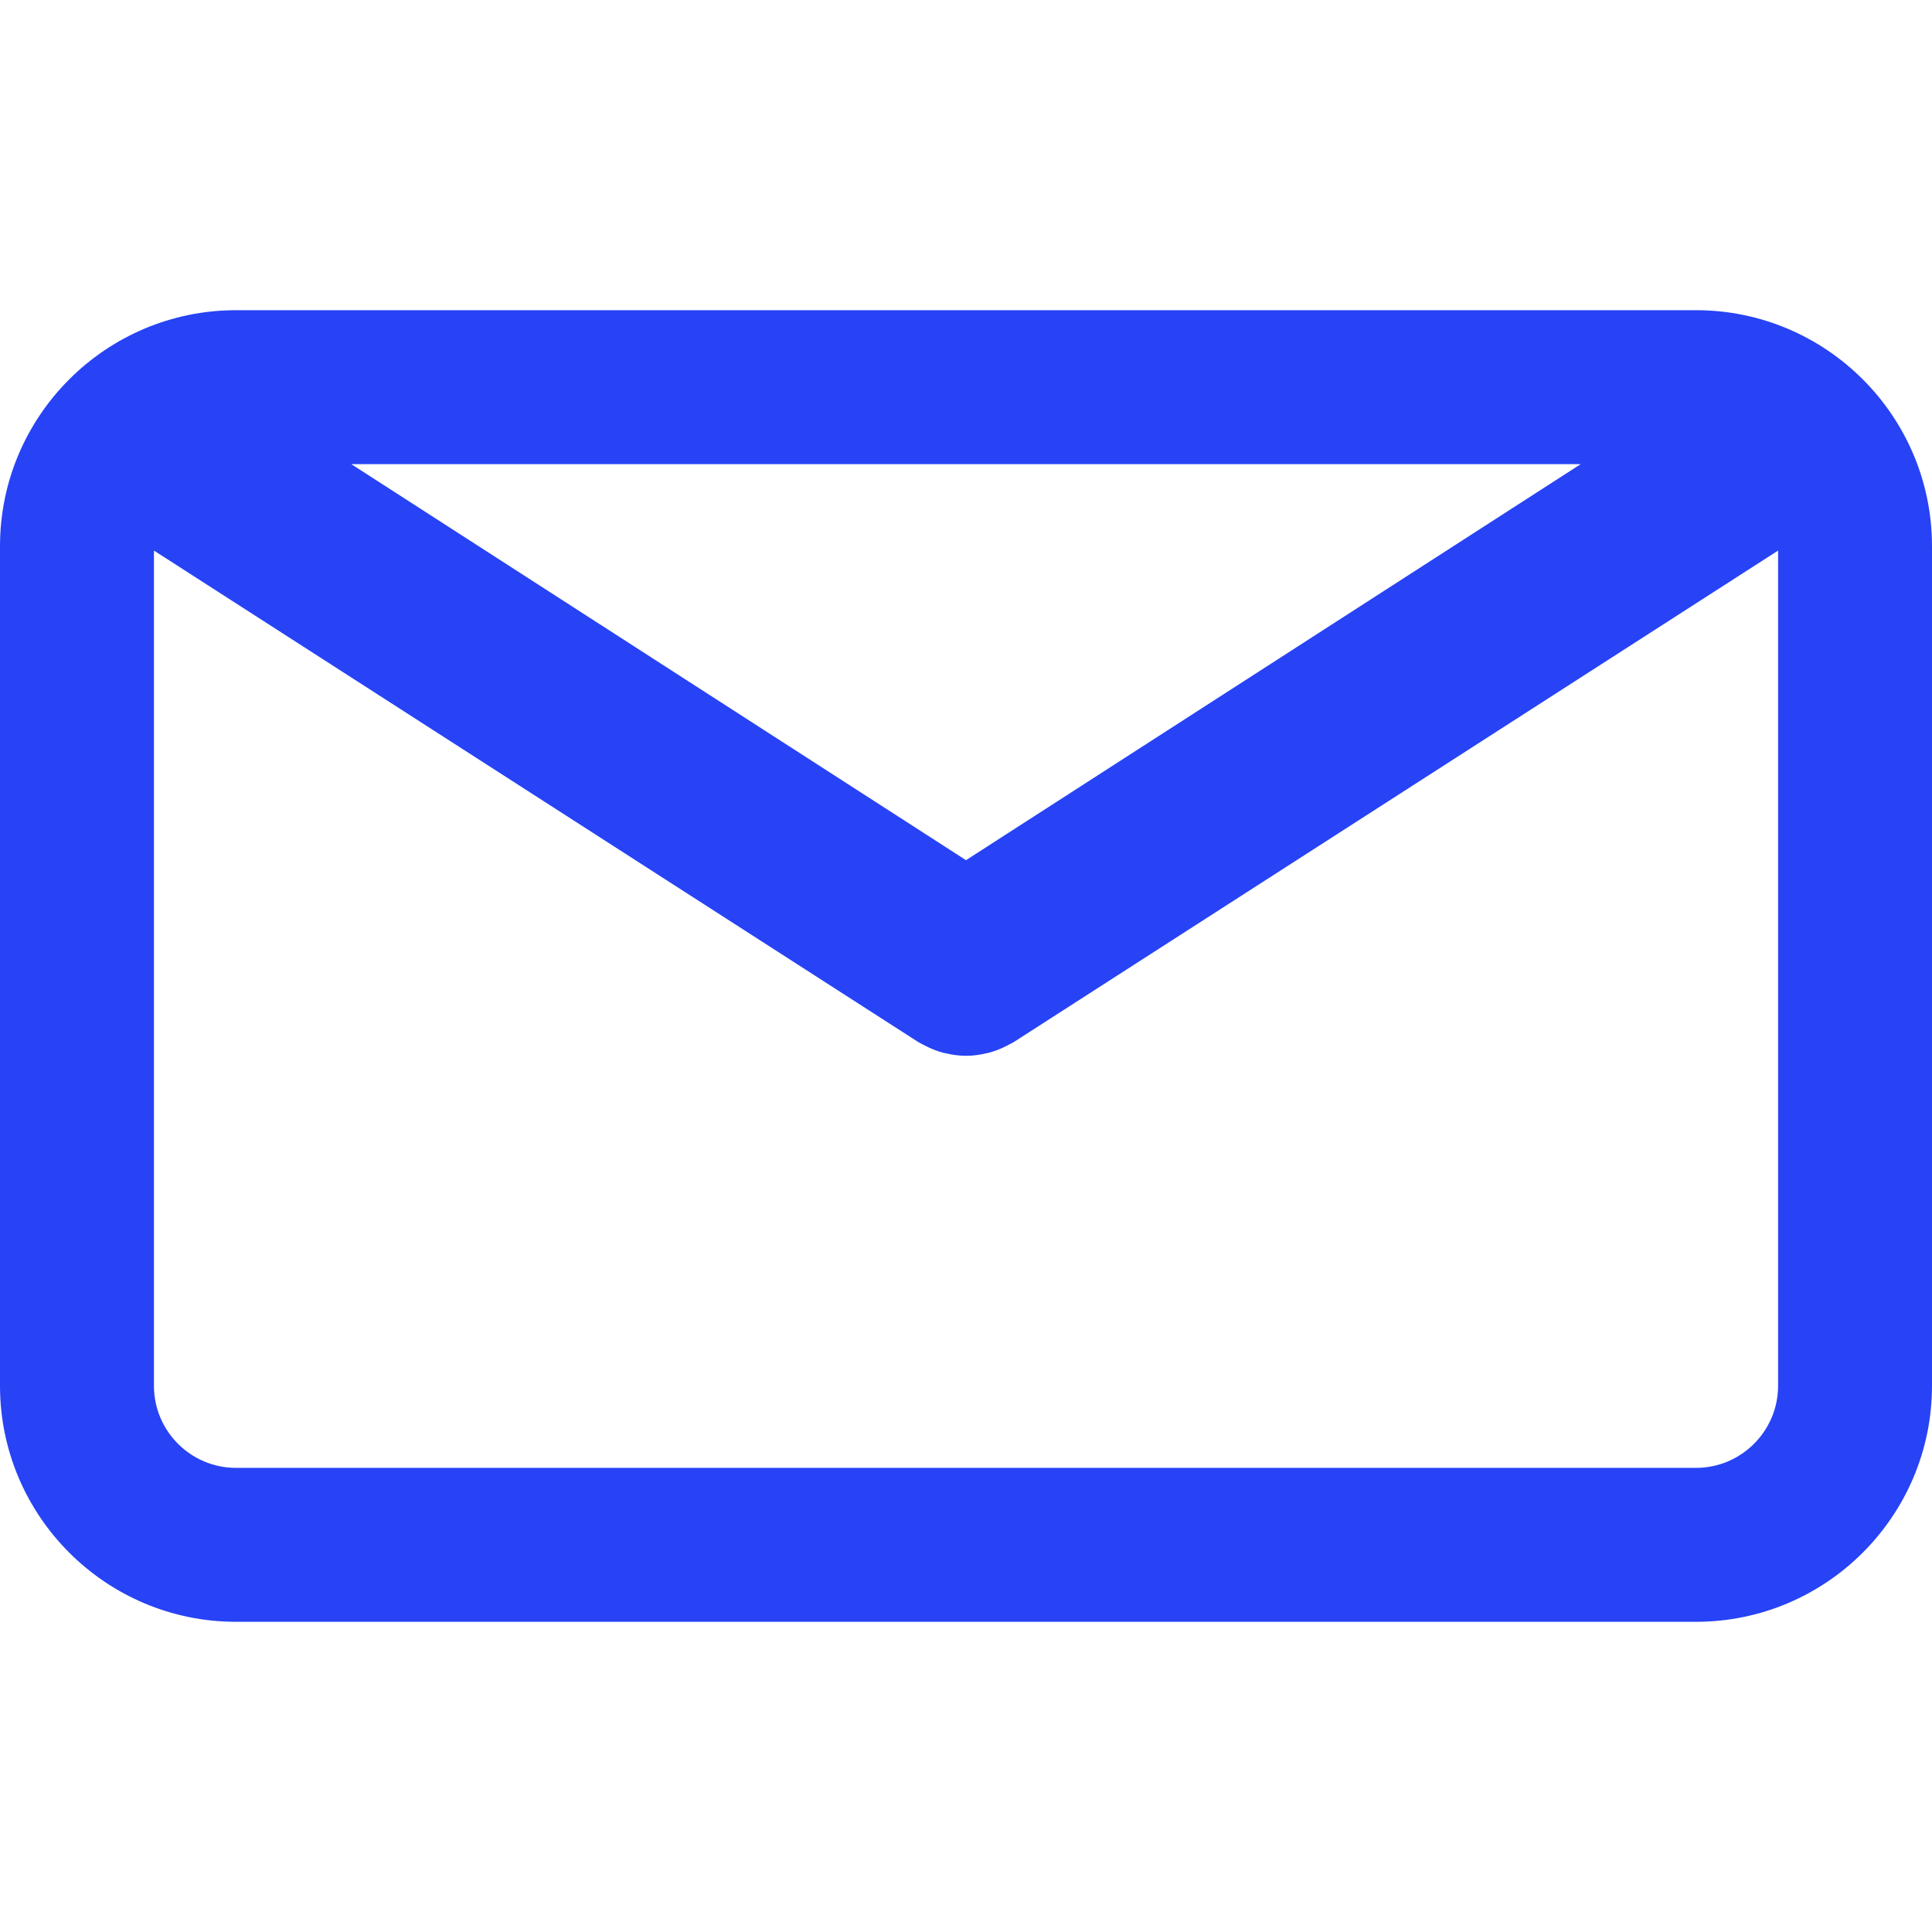
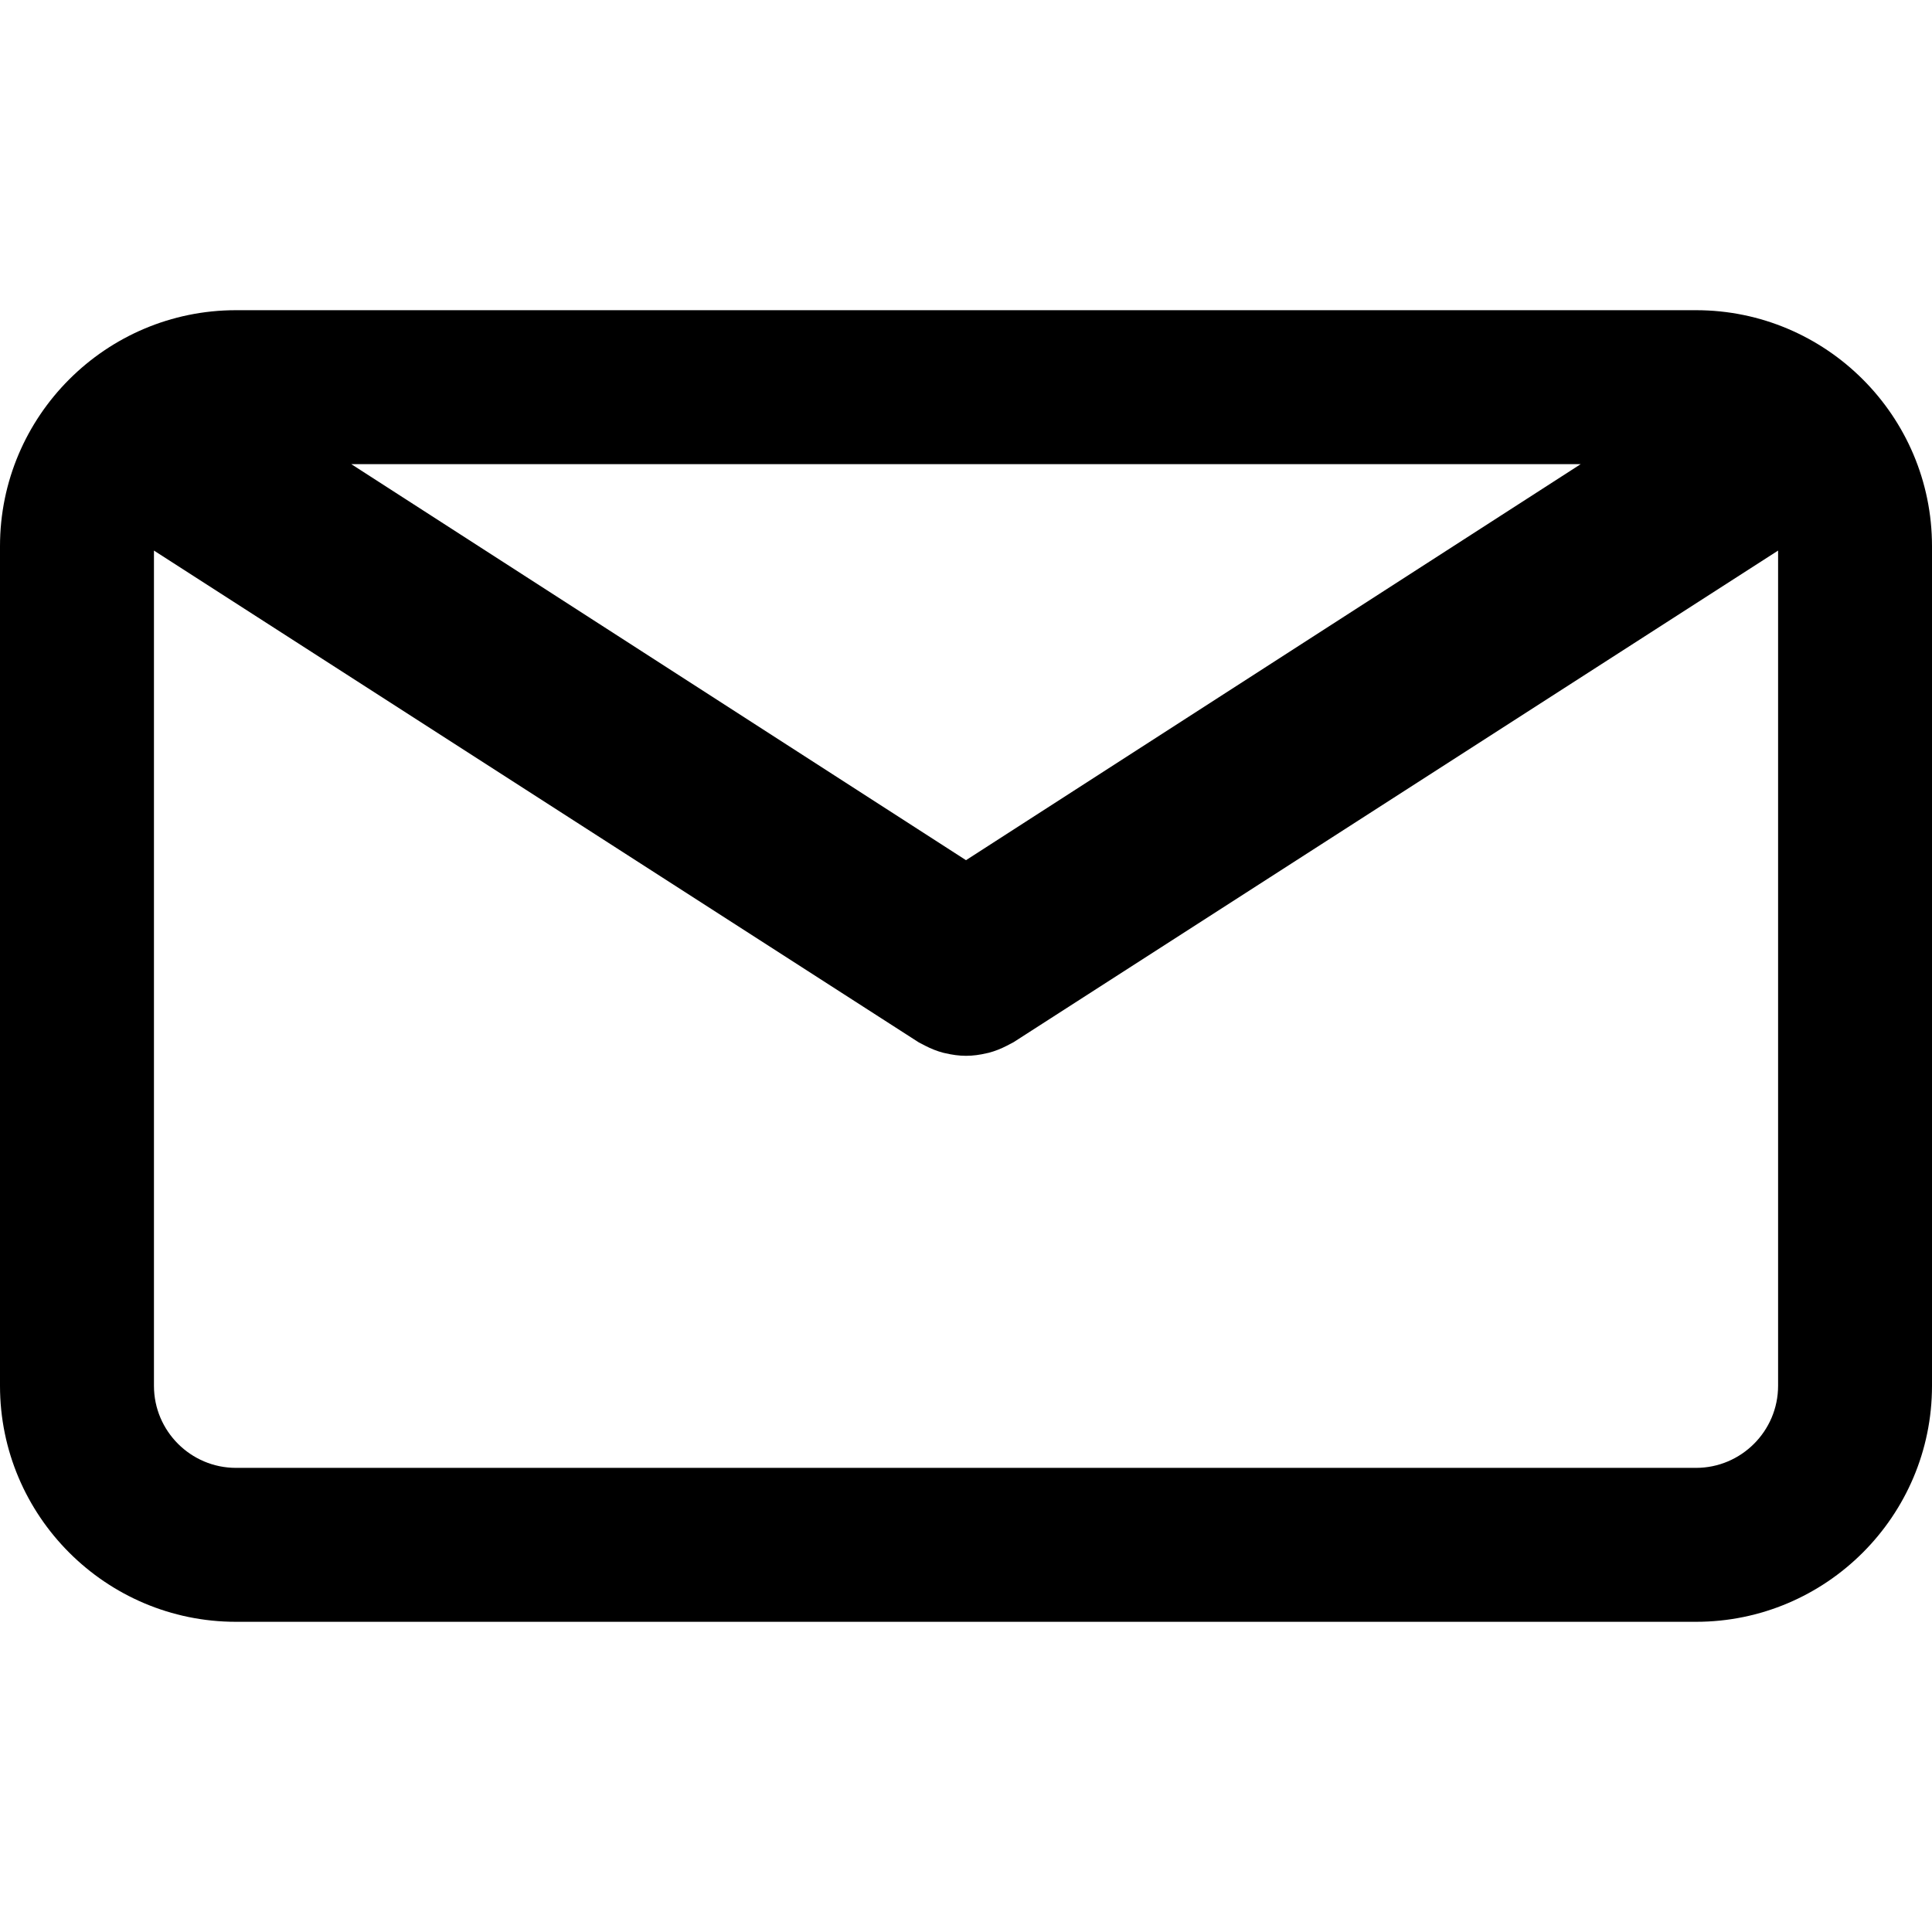
<svg xmlns="http://www.w3.org/2000/svg" version="1.1" id="Capa_1" x="0px" y="0px" viewBox="0 0 75.294 75.294" style="enable-background:new 0 0 75.294 75.294;" xml:space="preserve">
  <g>
-     <path fill="#2743F5" d="M66.097,12.089h-56.9C4.126,12.089,0,16.215,0,21.286v32.722c0,5.071,4.126,9.197,9.197,9.197h56.9   c5.071,0,9.197-4.126,9.197-9.197V21.287C75.295,16.215,71.169,12.089,66.097,12.089z M61.603,18.089L37.647,33.523L13.691,18.089   H61.603z M66.097,57.206h-56.9C7.434,57.206,6,55.771,6,54.009V21.457l29.796,19.16c0.04,0.025,0.083,0.042,0.124,0.065   c0.043,0.024,0.087,0.047,0.131,0.069c0.231,0.119,0.469,0.215,0.712,0.278c0.025,0.007,0.05,0.01,0.075,0.016   c0.267,0.063,0.537,0.102,0.807,0.102c0.001,0,0.002,0,0.002,0c0.002,0,0.003,0,0.004,0c0.27,0,0.54-0.038,0.807-0.102   c0.025-0.006,0.05-0.009,0.075-0.016c0.243-0.063,0.48-0.159,0.712-0.278c0.044-0.022,0.088-0.045,0.131-0.069   c0.041-0.023,0.084-0.04,0.124-0.065l29.796-19.16v32.551C69.295,55.771,67.86,57.206,66.097,57.206z" />
+     <path fill="black" d="M66.097,12.089h-56.9C4.126,12.089,0,16.215,0,21.286v32.722c0,5.071,4.126,9.197,9.197,9.197h56.9   c5.071,0,9.197-4.126,9.197-9.197V21.287C75.295,16.215,71.169,12.089,66.097,12.089z M61.603,18.089L37.647,33.523L13.691,18.089   H61.603z M66.097,57.206h-56.9C7.434,57.206,6,55.771,6,54.009V21.457l29.796,19.16c0.04,0.025,0.083,0.042,0.124,0.065   c0.043,0.024,0.087,0.047,0.131,0.069c0.231,0.119,0.469,0.215,0.712,0.278c0.025,0.007,0.05,0.01,0.075,0.016   c0.267,0.063,0.537,0.102,0.807,0.102c0.001,0,0.002,0,0.002,0c0.002,0,0.003,0,0.004,0c0.27,0,0.54-0.038,0.807-0.102   c0.025-0.006,0.05-0.009,0.075-0.016c0.243-0.063,0.48-0.159,0.712-0.278c0.044-0.022,0.088-0.045,0.131-0.069   c0.041-0.023,0.084-0.04,0.124-0.065l29.796-19.16v32.551C69.295,55.771,67.86,57.206,66.097,57.206z" />
  </g>
  <g>
</g>
  <g>
</g>
  <g>
</g>
  <g>
</g>
  <g>
</g>
  <g>
</g>
  <g>
</g>
  <g>
</g>
  <g>
</g>
  <g>
</g>
  <g>
</g>
  <g>
</g>
  <g>
</g>
  <g>
</g>
  <g>
</g>
</svg>
